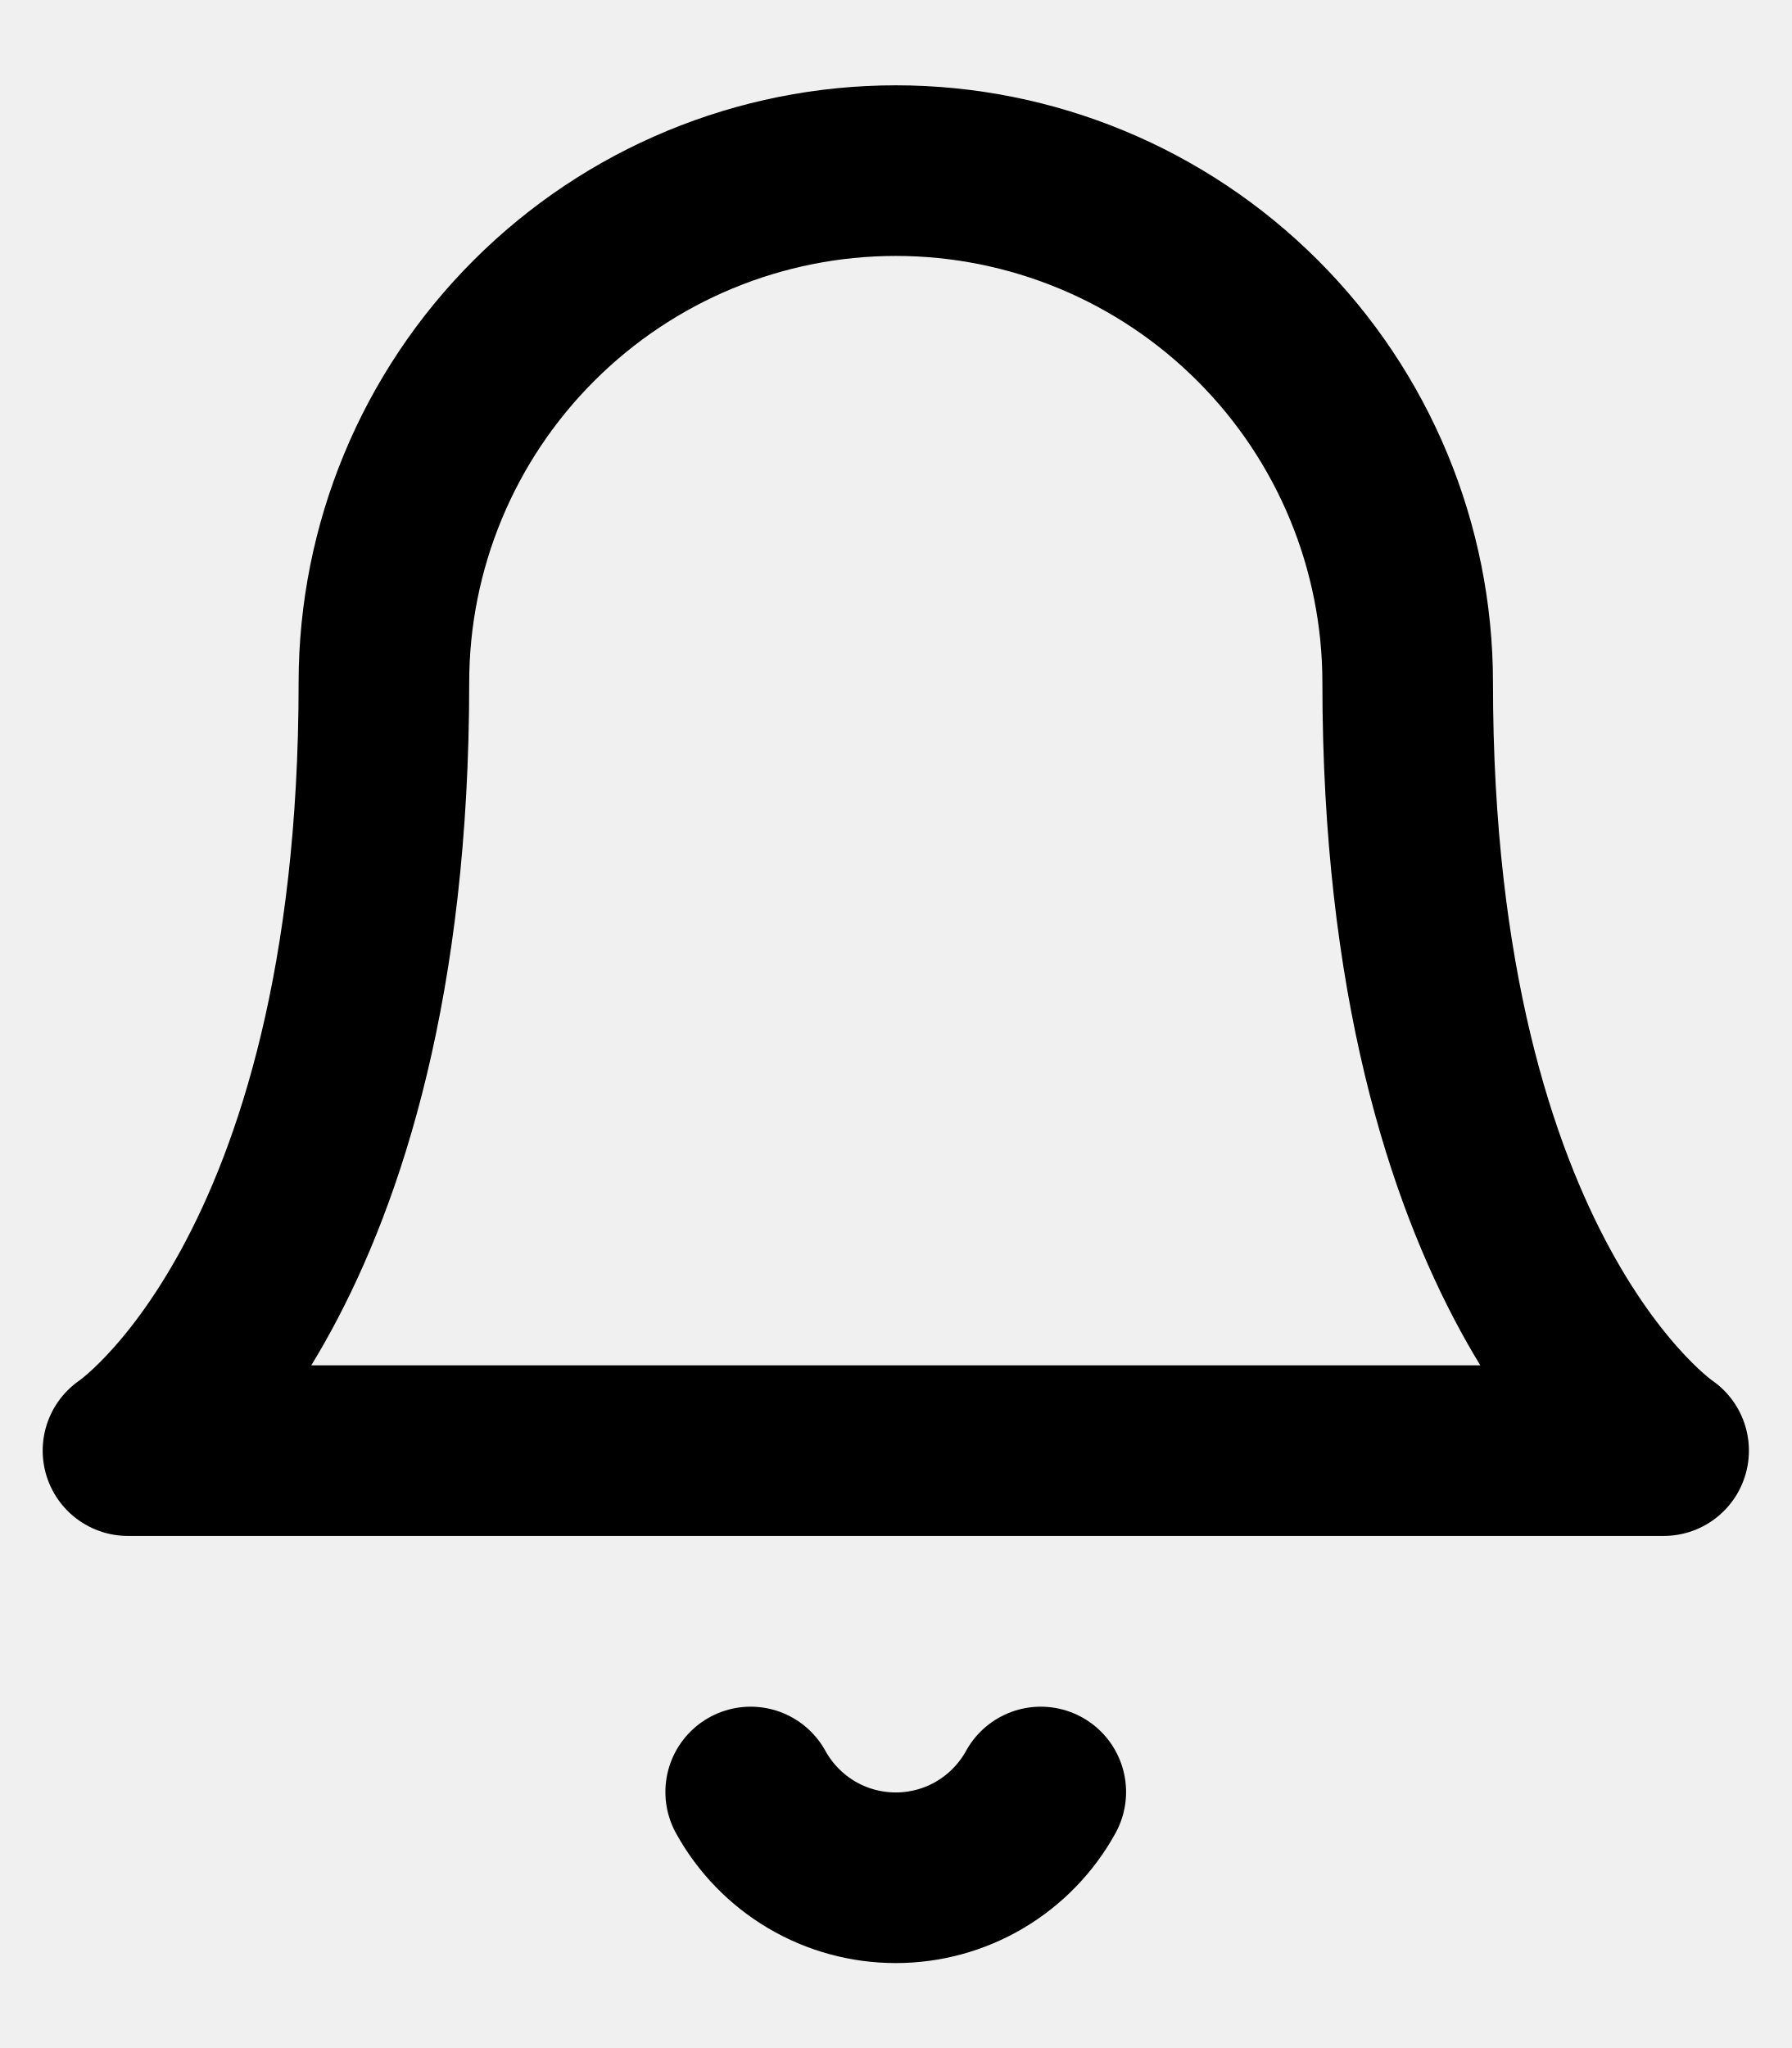
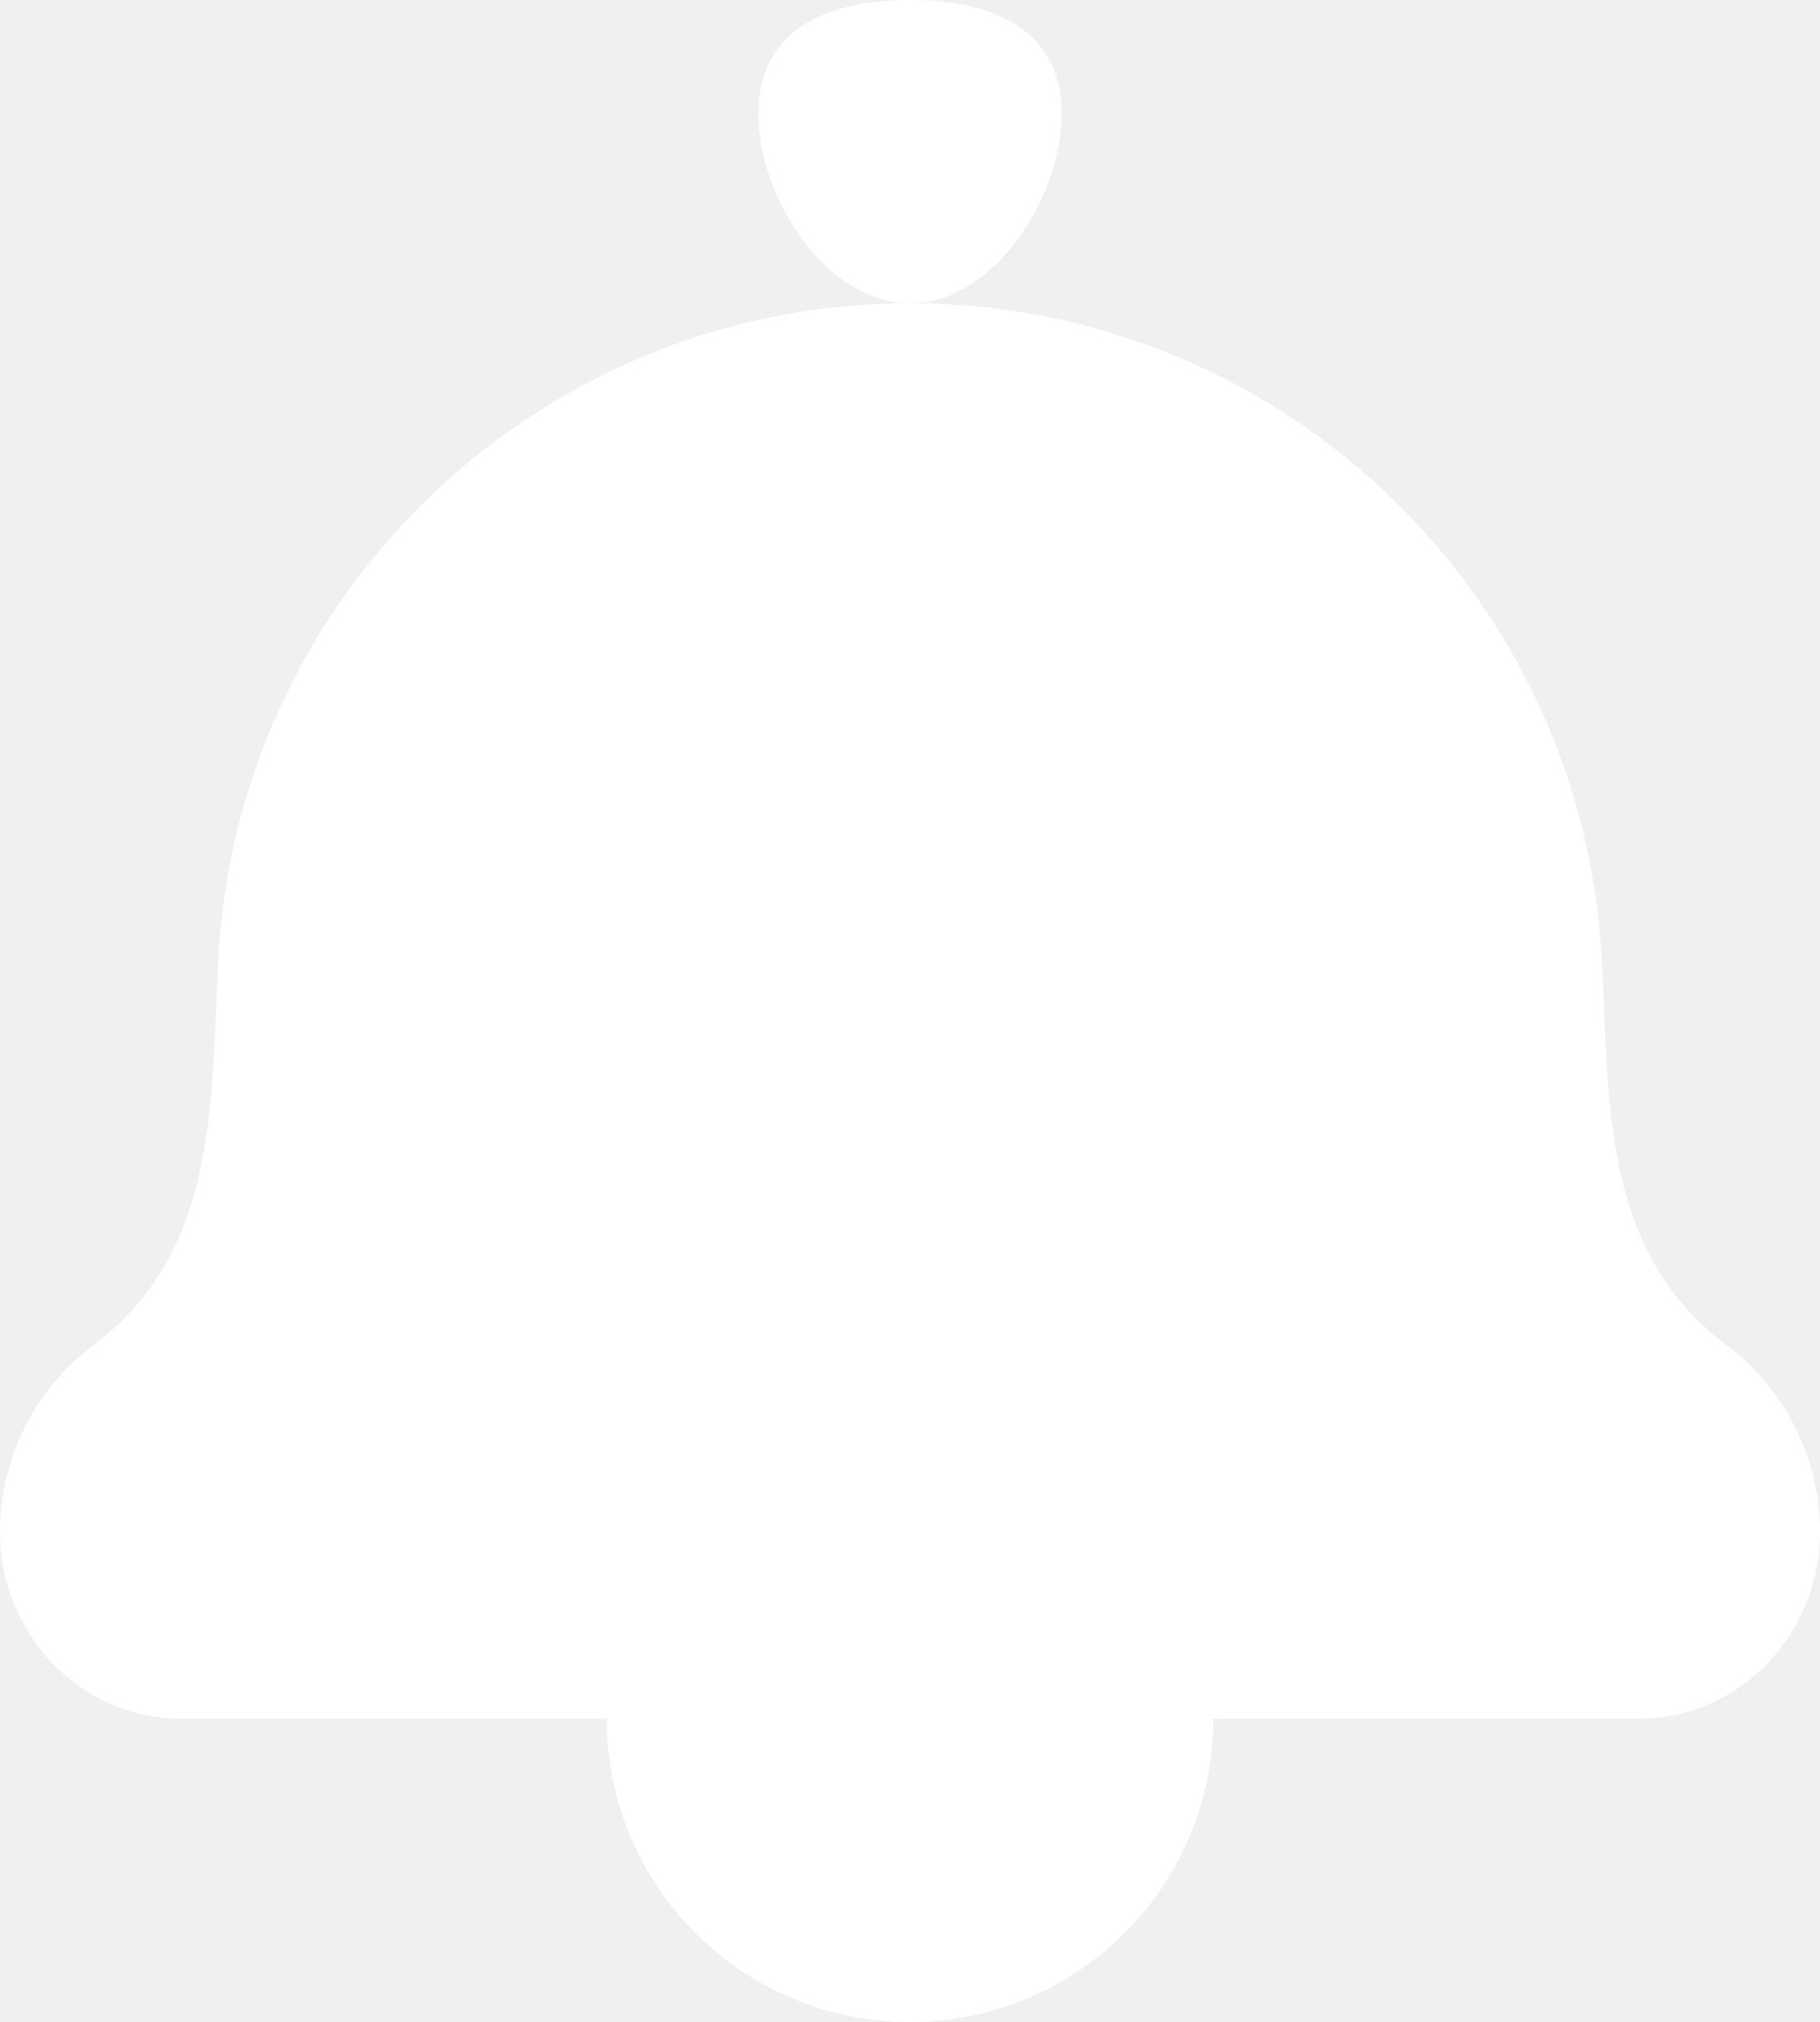
- <svg xmlns="http://www.w3.org/2000/svg" width="14" height="16" viewBox="0 0 14 16" fill="none">
-   <path d="M5.866 14C5.978 14.203 6.142 14.372 6.341 14.49C6.541 14.608 6.768 14.67 7 14.67C7.231 14.67 7.459 14.608 7.658 14.49C7.857 14.372 8.021 14.203 8.133 14M3 5.333C3 4.272 3.421 3.255 4.172 2.505C4.922 1.755 5.939 1.333 7 1.333C8.061 1.333 9.078 1.755 9.828 2.505C10.579 3.255 11 4.272 11 5.333C11 10 13 11.333 13 11.333H1C1 11.333 3 10 3 5.333Z" stroke="black" stroke-width="1.333" stroke-linecap="round" stroke-linejoin="round" />
+ <svg xmlns="http://www.w3.org/2000/svg" width="18" height="20" viewBox="0 0 18 20" fill="none">
+   <path d="M2.158 9.491C2.085 10.887 2.169 12.373 0.922 13.308C0.342 13.744 0 14.427 0 15.153C0 16.151 0.782 17 1.8 17H16.2C17.218 17 18 16.151 18 15.153C18 14.427 17.658 13.744 17.078 13.308C15.831 12.373 15.915 10.887 15.842 9.491C15.65 5.852 12.644 3 9 3C5.356 3 2.35 5.852 2.158 9.491Z" fill="white" />
+   <path d="M7.5 1.125C7.5 1.953 8.172 3 9 3C9.828 3 10.5 1.953 10.5 1.125C10.5 0.297 9.828 0 9 0C8.172 0 7.5 0.297 7.5 1.125Z" fill="white" />
+   <path d="M12 17C12 18.657 10.657 20 9 20C7.343 20 6 18.657 6 17" fill="white" />
</svg>
